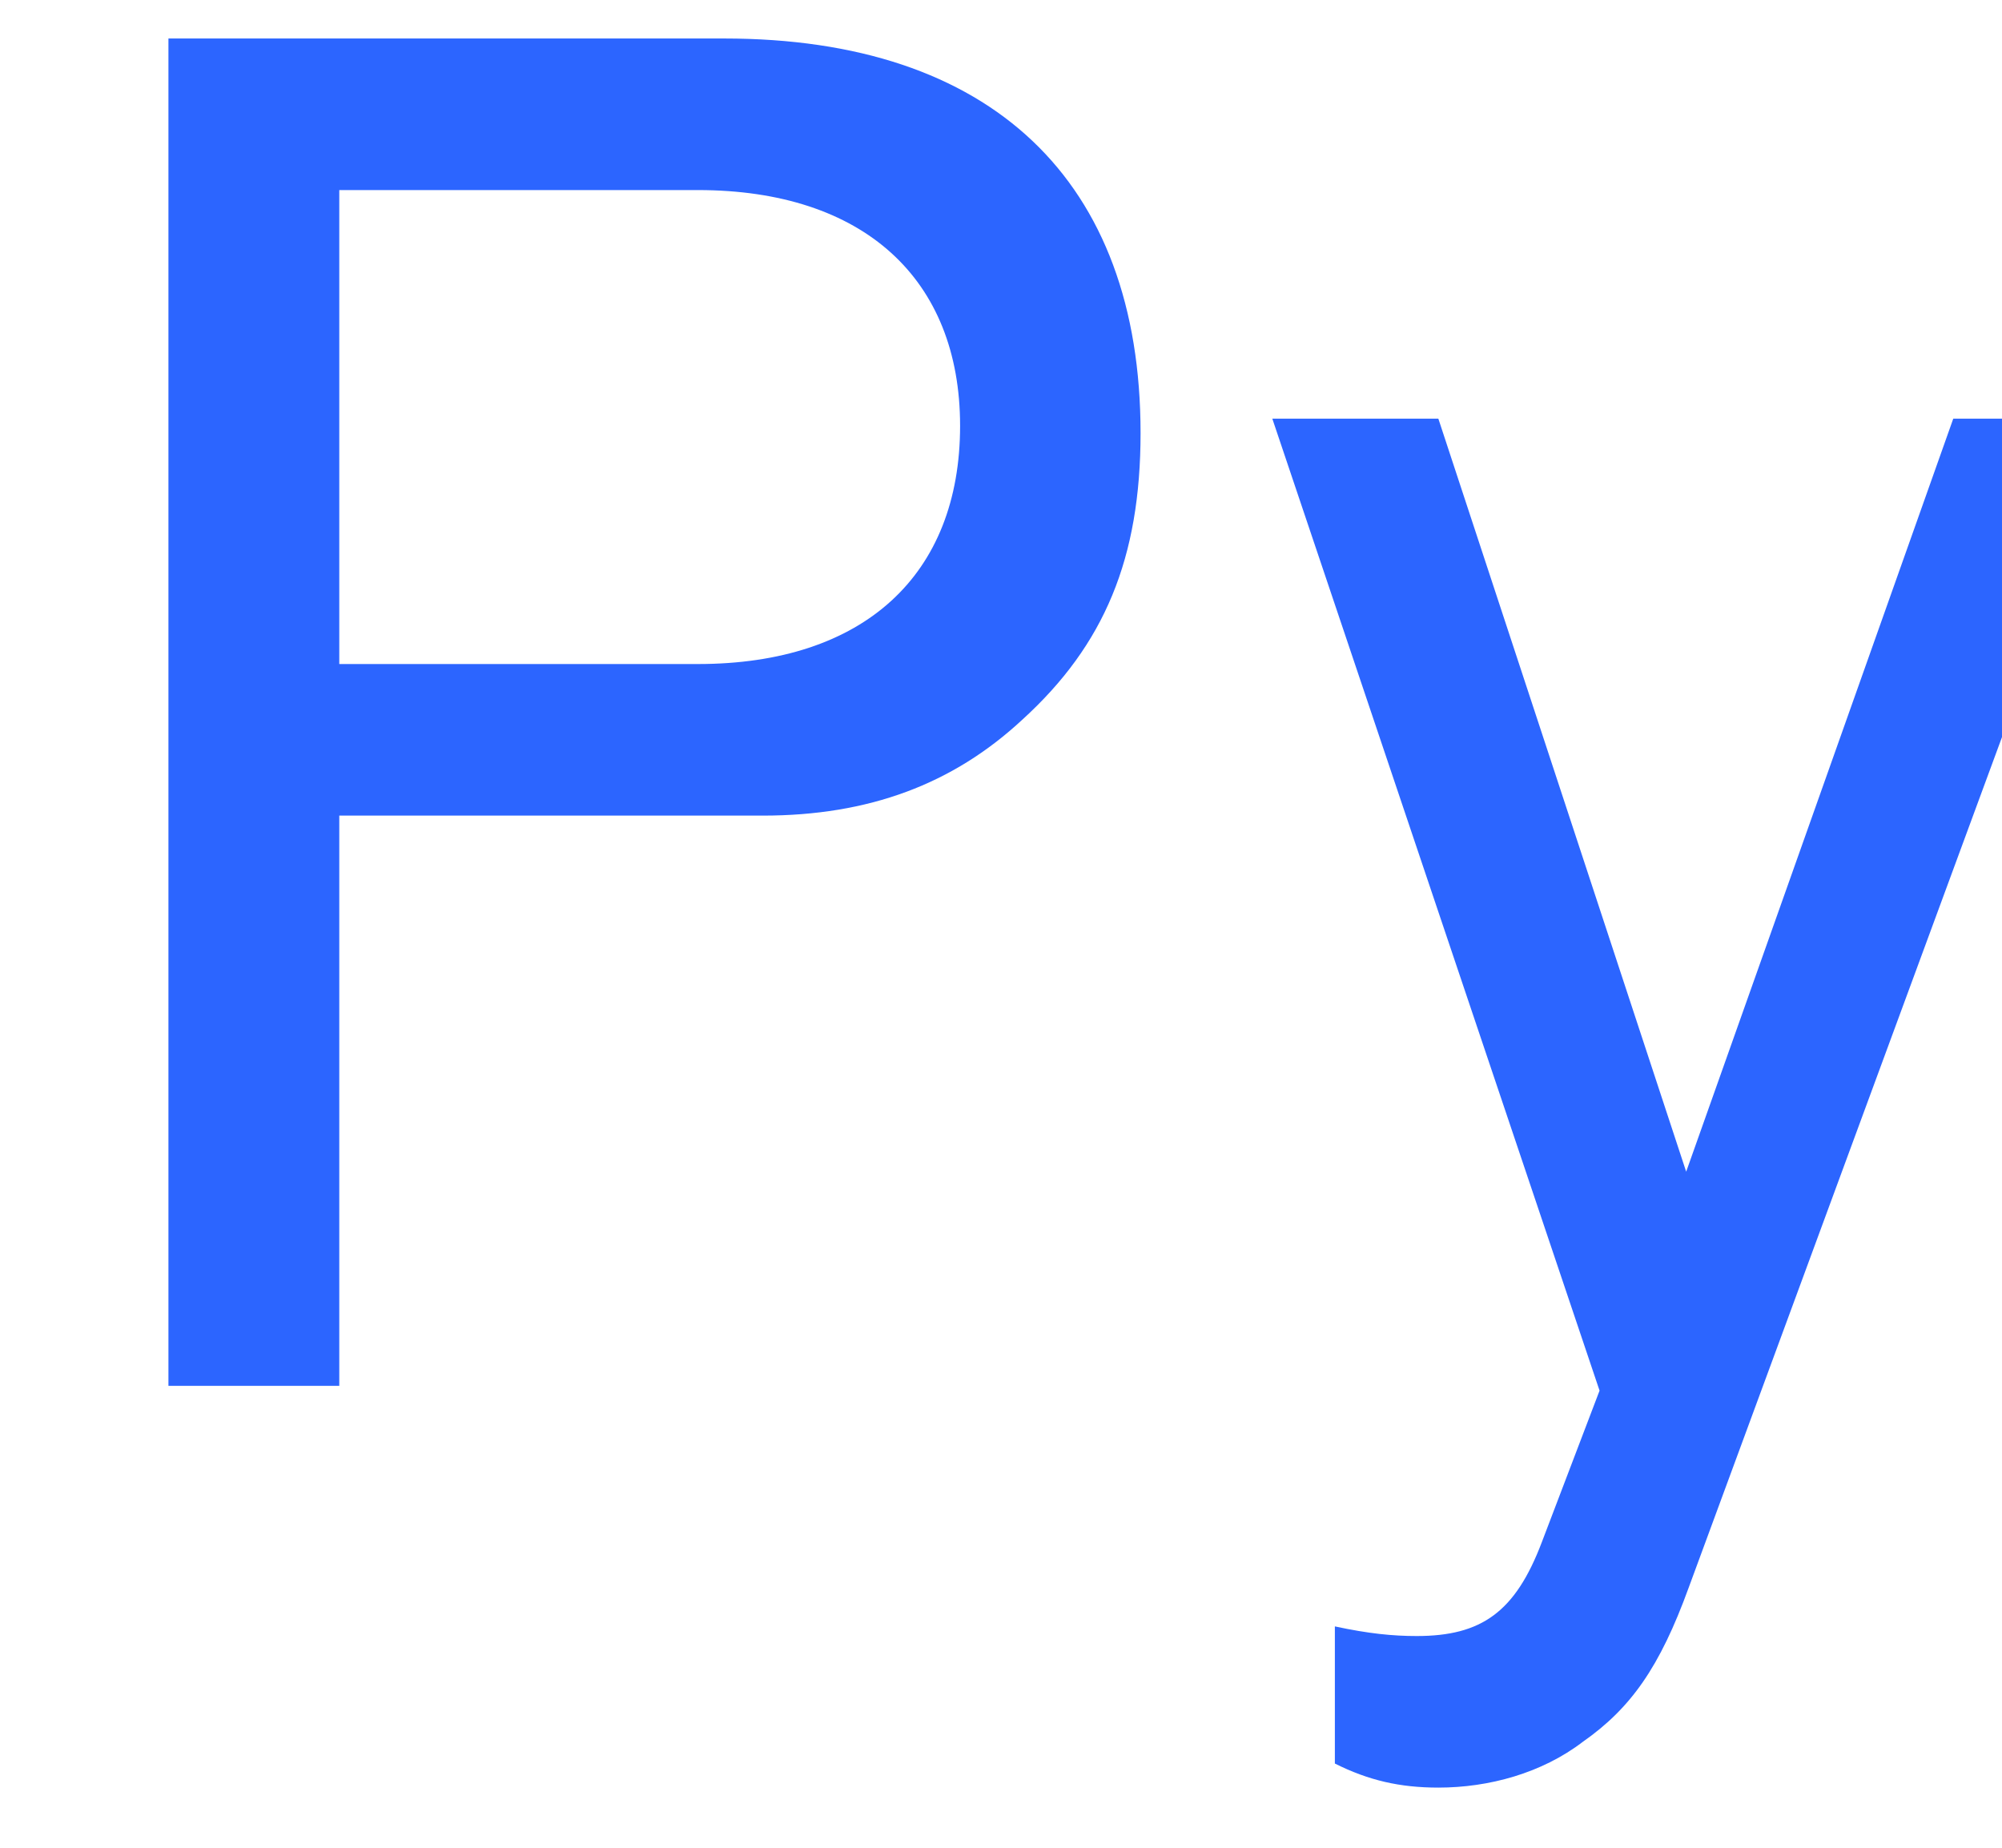
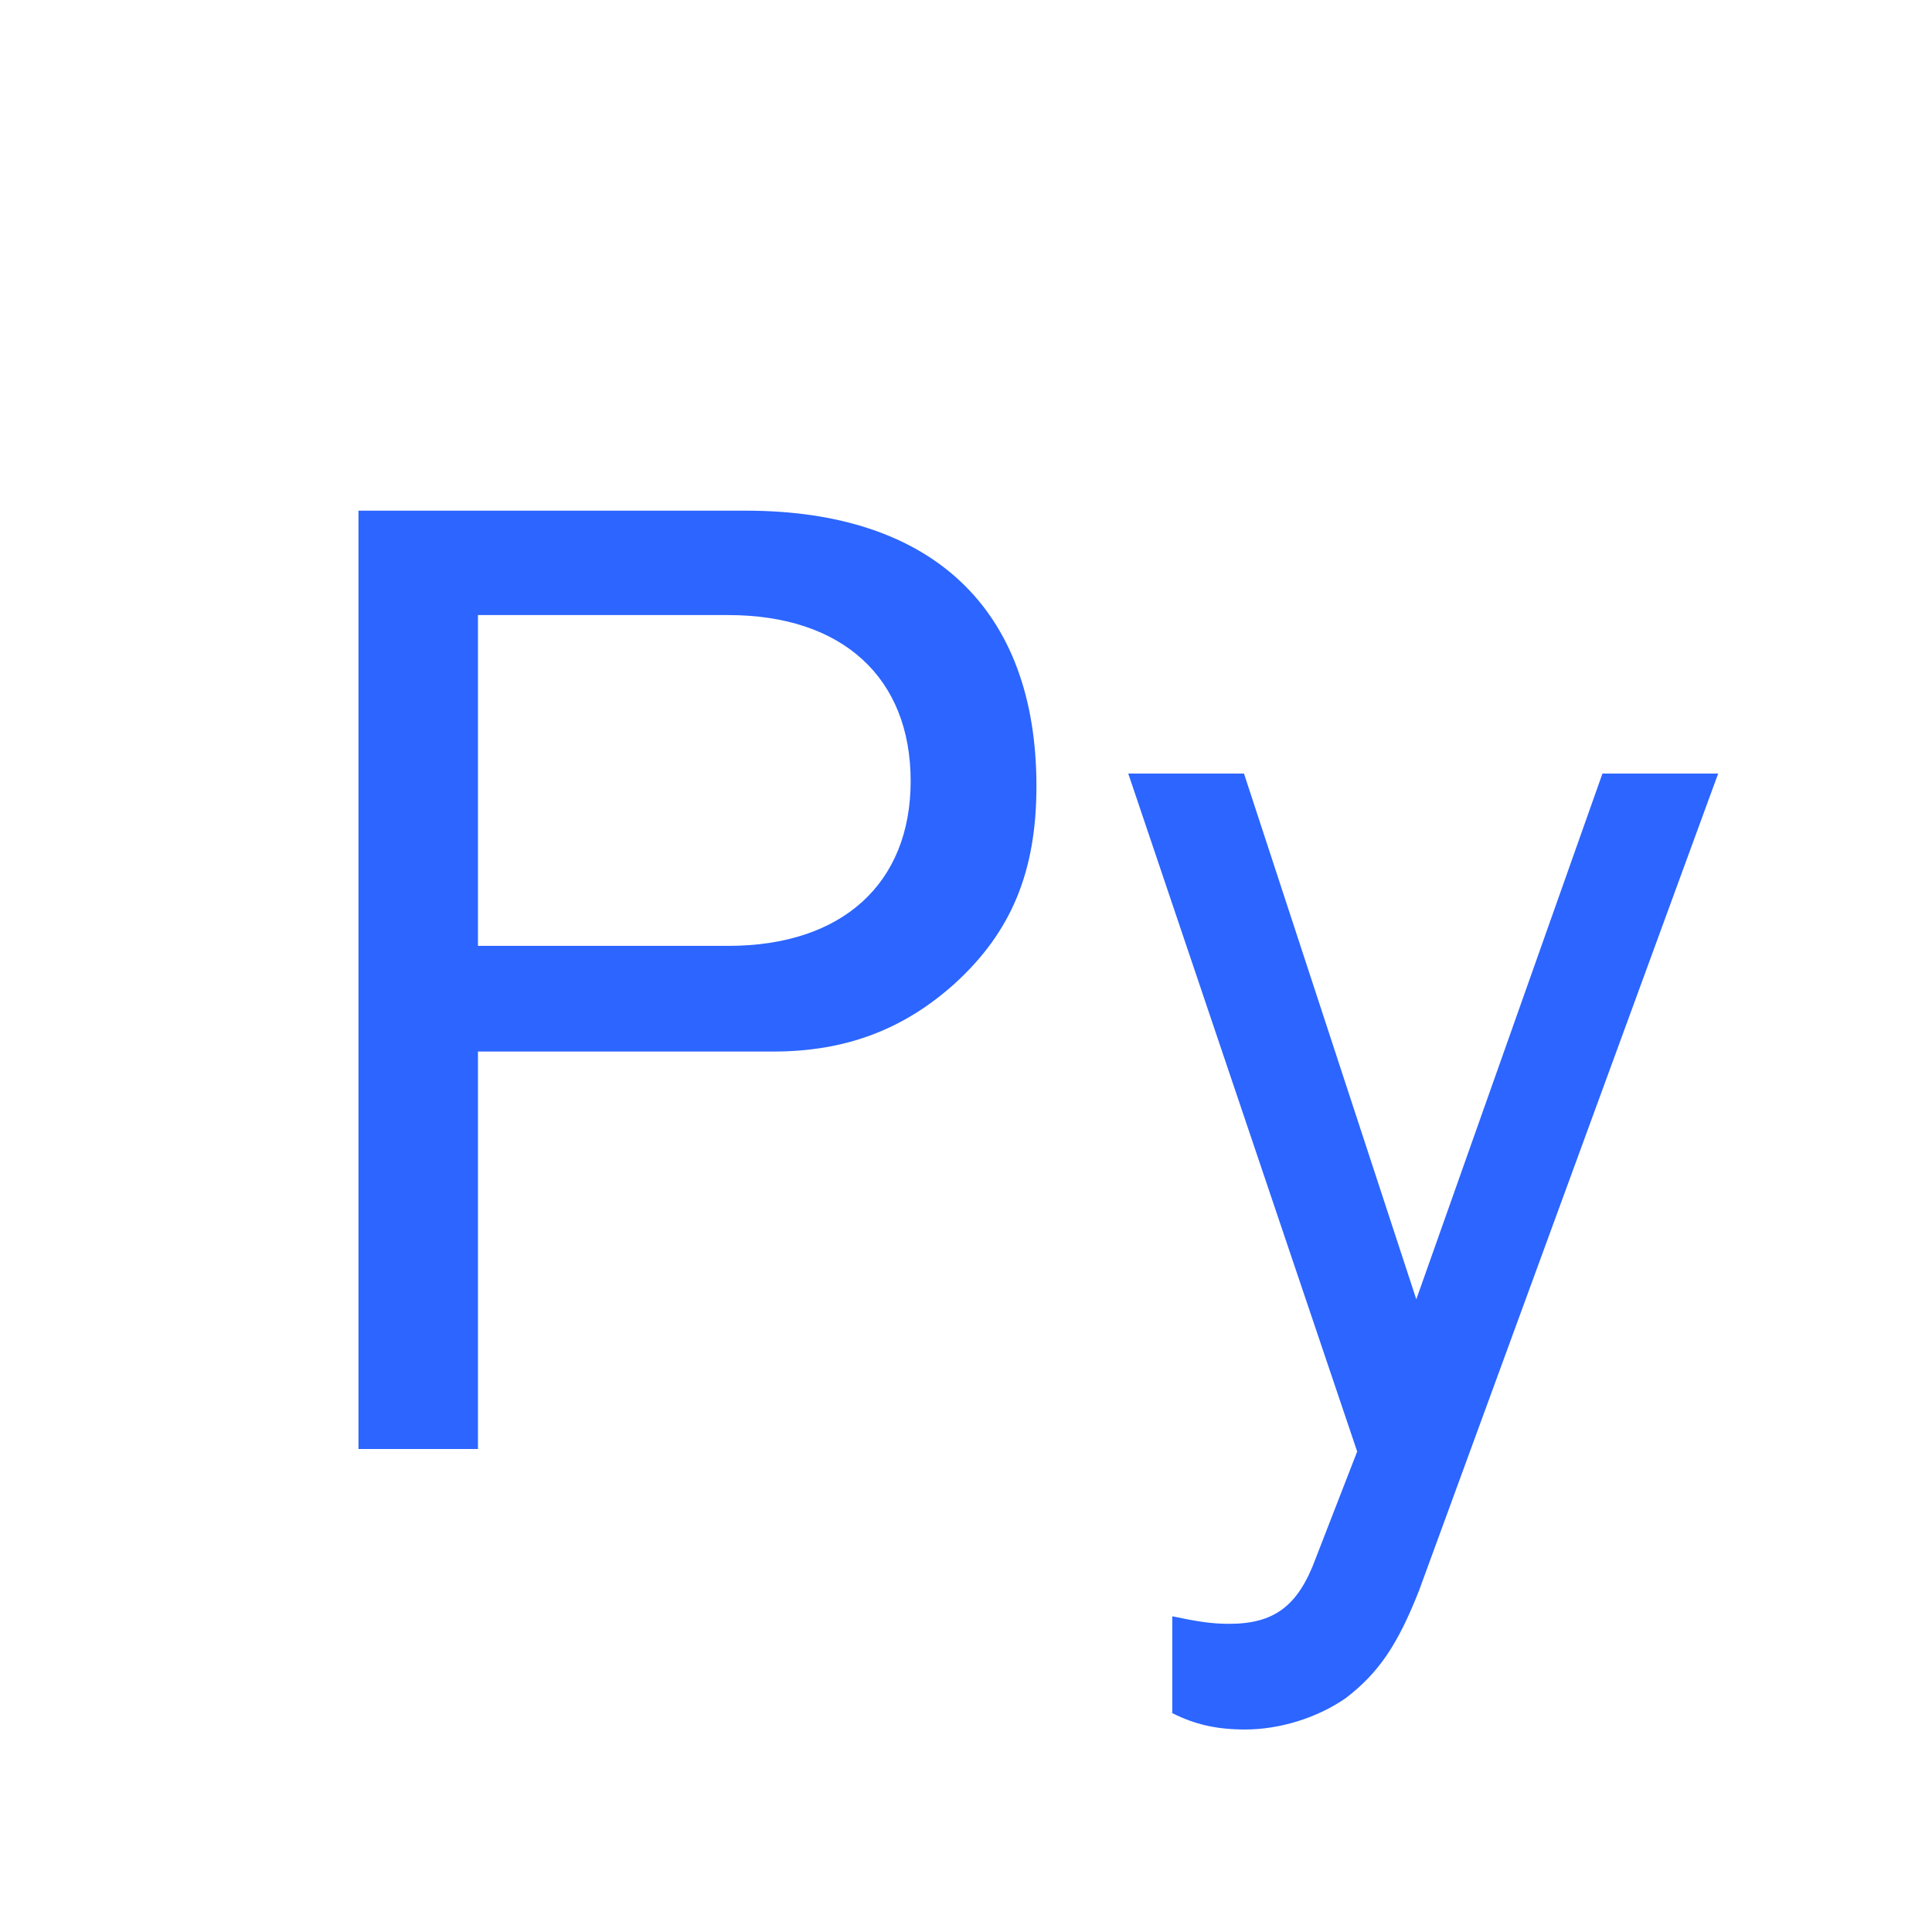
- <svg xmlns="http://www.w3.org/2000/svg" width="13px" height="12px" viewBox="0 0 13 12" version="1.1">
-   <g id="70迭代" stroke="none" stroke-width="1" fill="none" fill-rule="evenodd" font-family="Helvetica-Light, Helvetica" font-size="12" font-weight="300">
-     <text id="Py" fill="#2C65FF">
-       <tspan x="0" y="9">Py</tspan>
-     </text>
+ <svg xmlns="http://www.w3.org/2000/svg" width="24px" height="24px" viewBox="0 0 24 24" version="1.1">
+   <g id="70迭代" stroke="none" stroke-width="1" fill="none" fill-rule="evenodd">
+     <g id="编组">
+       <rect id="矩形" x="0" y="0" width="24" height="24" />
+       <text id="Py" font-family="Helvetica-Light, Helvetica" font-size="16" font-weight="300" fill="#2C65FF">
+         <tspan x="3" y="18">Py</tspan>
+       </text>
+     </g>
  </g>
</svg>
